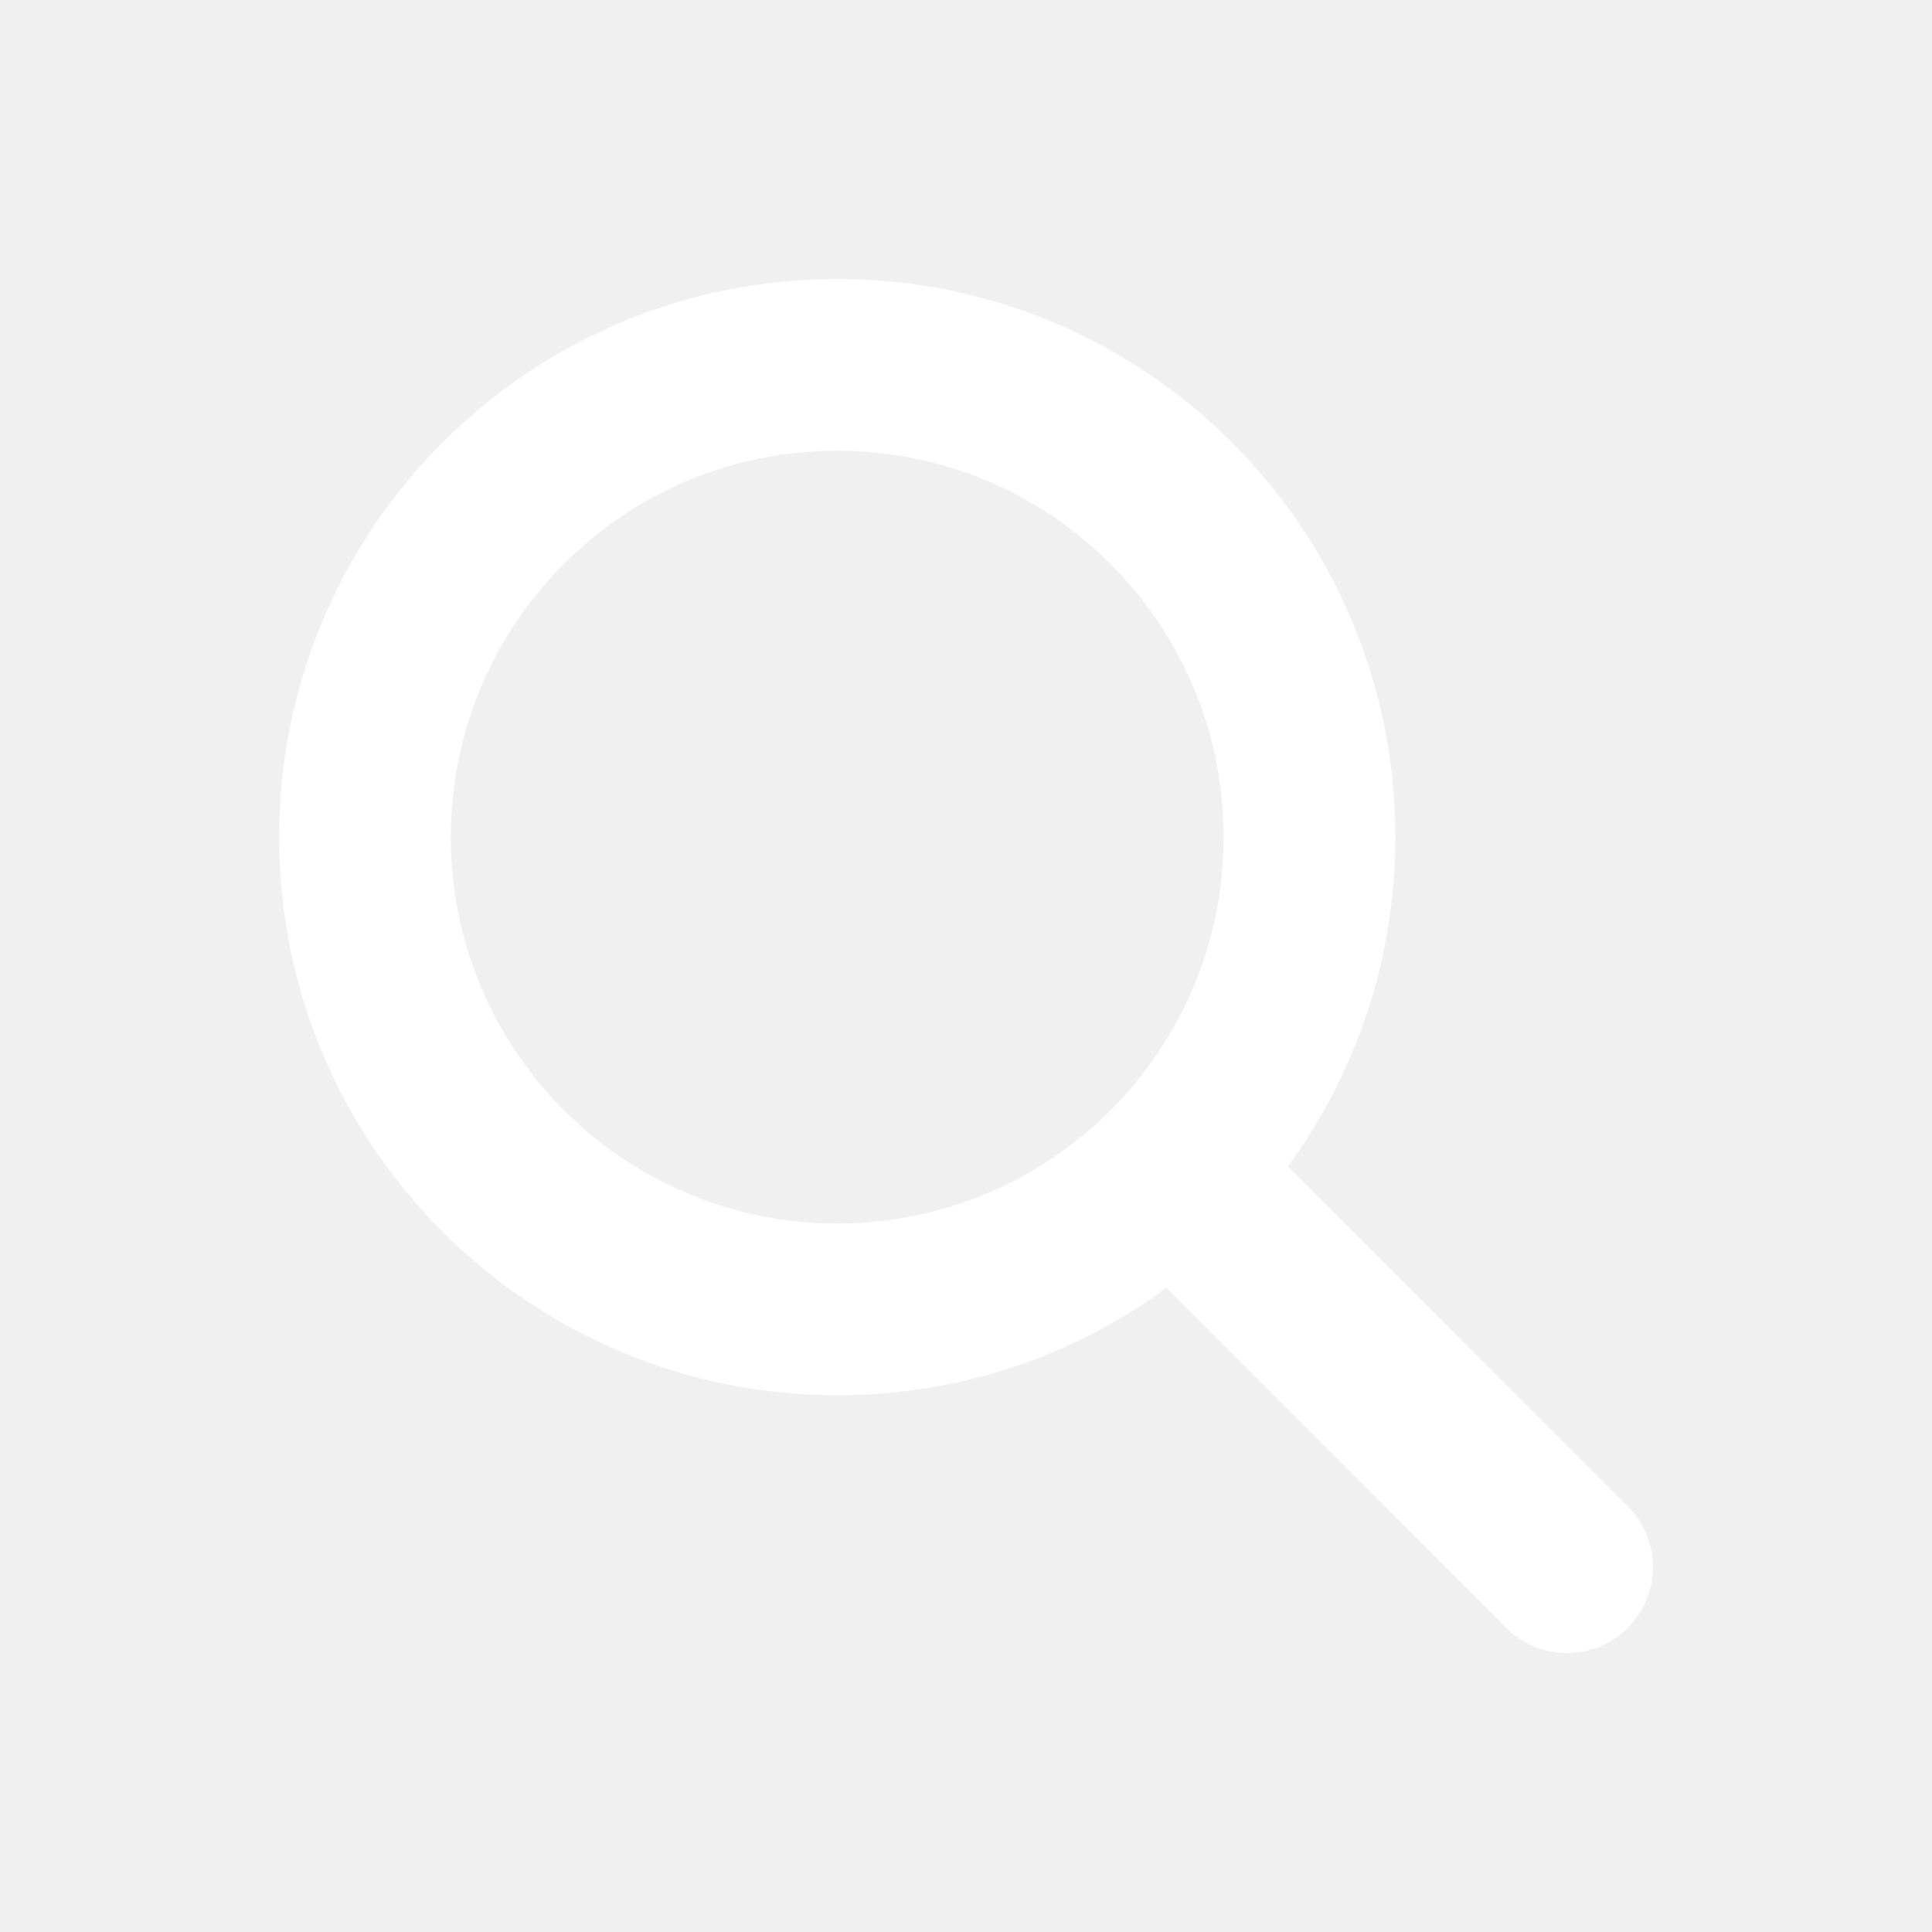
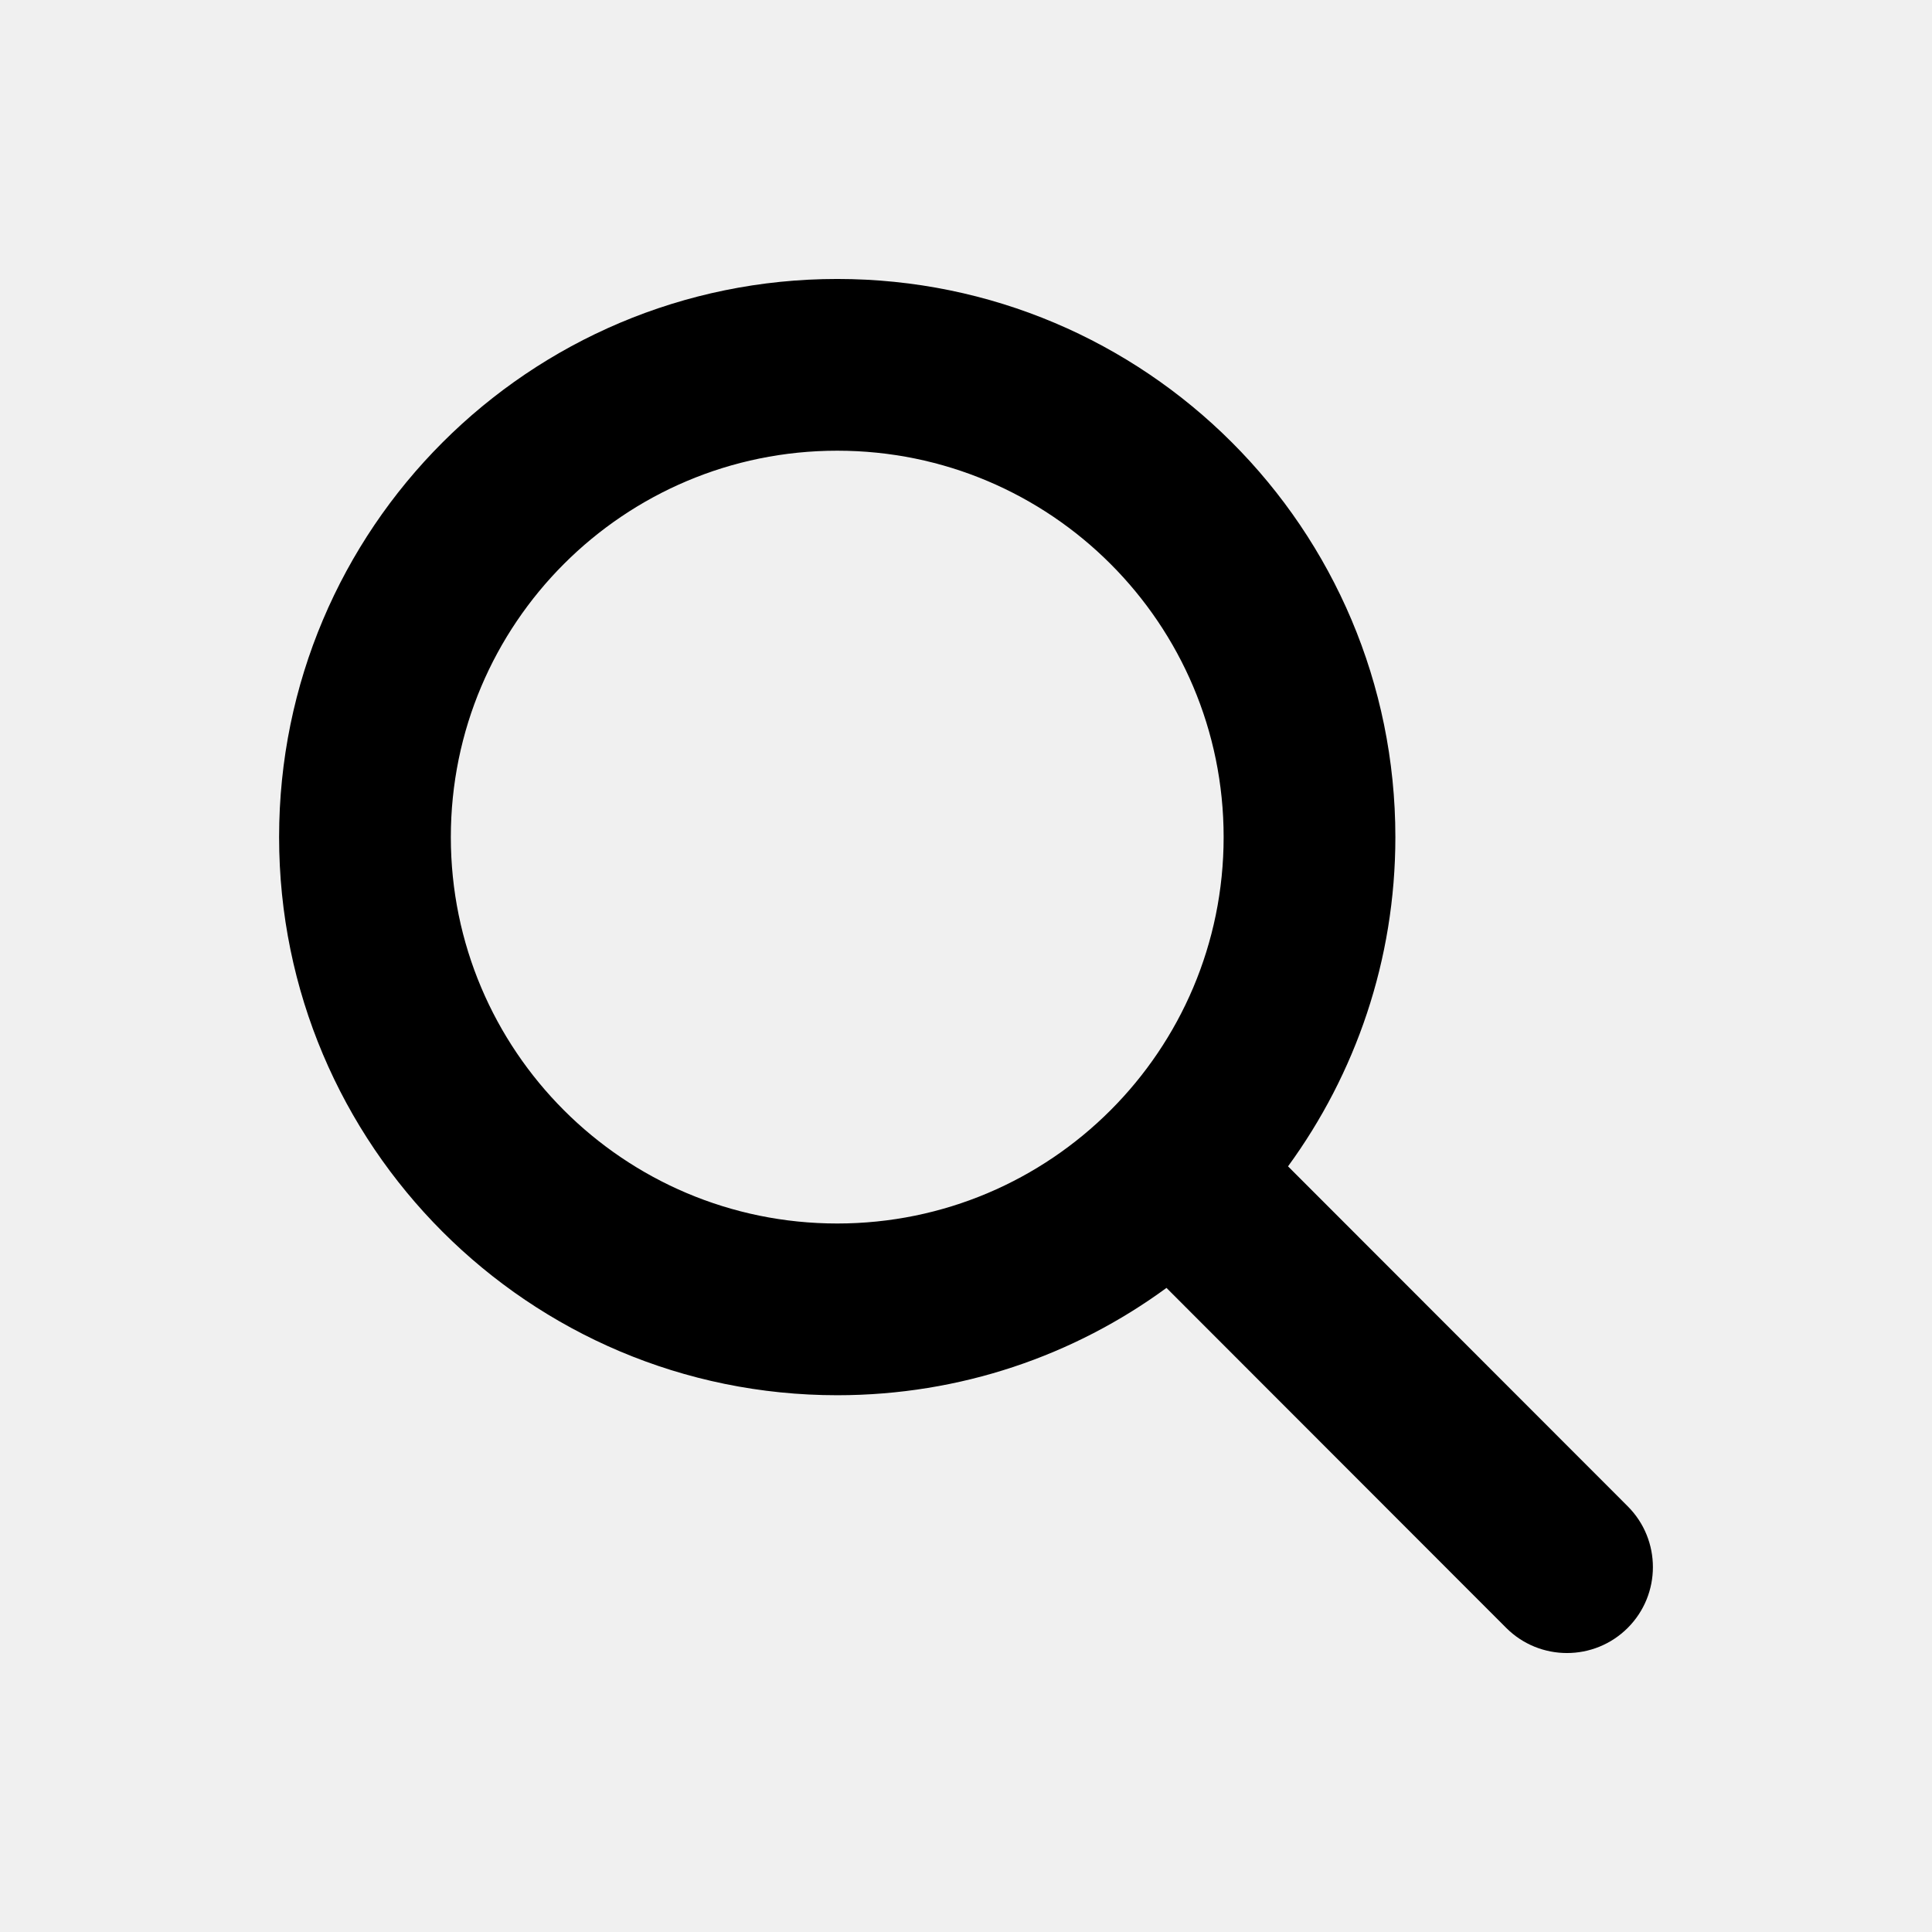
<svg xmlns="http://www.w3.org/2000/svg" viewBox="0 0 720 720" version="1.1" id="svg1" width="720" height="720">
-   <path fill="white" d="m 520.013,311.962 c 0,45.9 -14.9,88.3 -40,122.7 l 126.6,126.7 c 12.5,12.5 12.5,32.8 0,45.3 -12.5,12.5 -32.8,12.5 -45.3,0 l -126.6,-126.7 c -34.4,25.2 -76.8,40 -122.7,40 -114.9,0 -208,-93.1 -208,-208 0,-114.9 93.1,-208 208,-208 114.9,0 208,93.1 208,208 z m -208,144 a 144,144 0 1 0 0,-288 144,144 0 1 0 0,288 z" id="path1" />
+   <path d="m 520.013,311.962 c 0,45.9 -14.9,88.3 -40,122.7 l 126.6,126.7 c 12.5,12.5 12.5,32.8 0,45.3 -12.5,12.5 -32.8,12.5 -45.3,0 l -126.6,-126.7 c -34.4,25.2 -76.8,40 -122.7,40 -114.9,0 -208,-93.1 -208,-208 0,-114.9 93.1,-208 208,-208 114.9,0 208,93.1 208,208 z m -208,144 a 144,144 0 1 0 0,-288 144,144 0 1 0 0,288 z" />
</svg>
